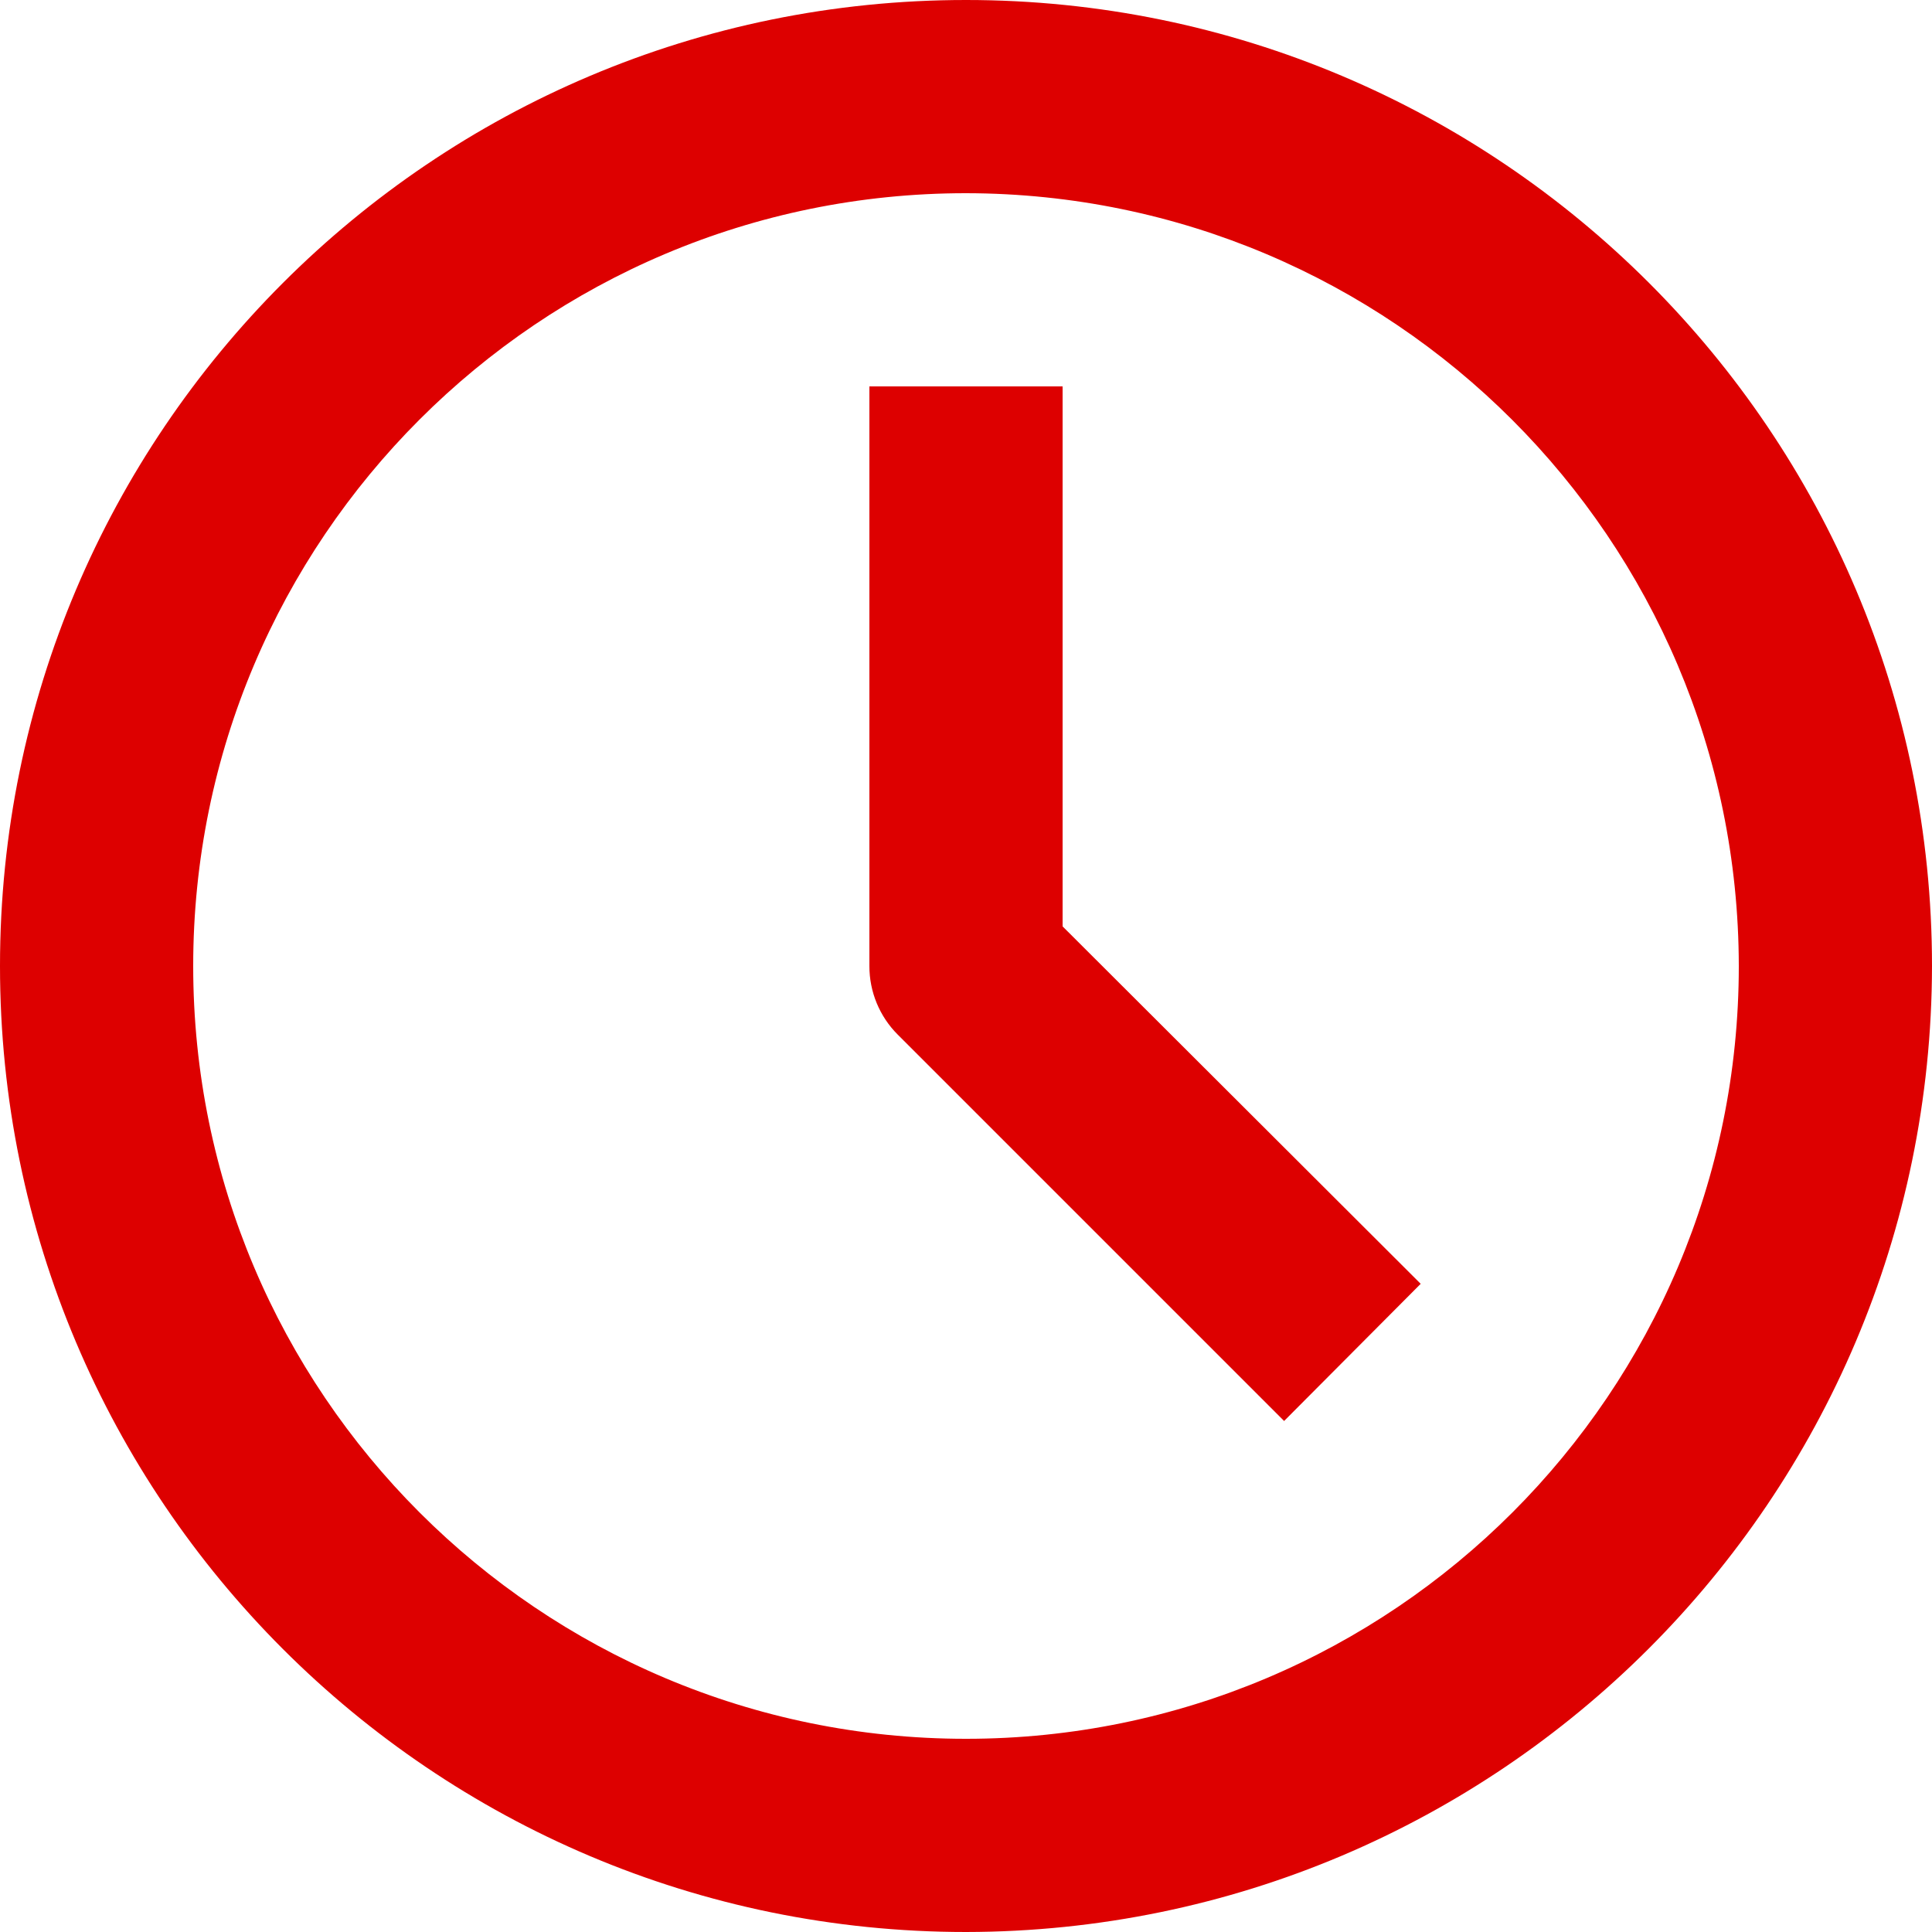
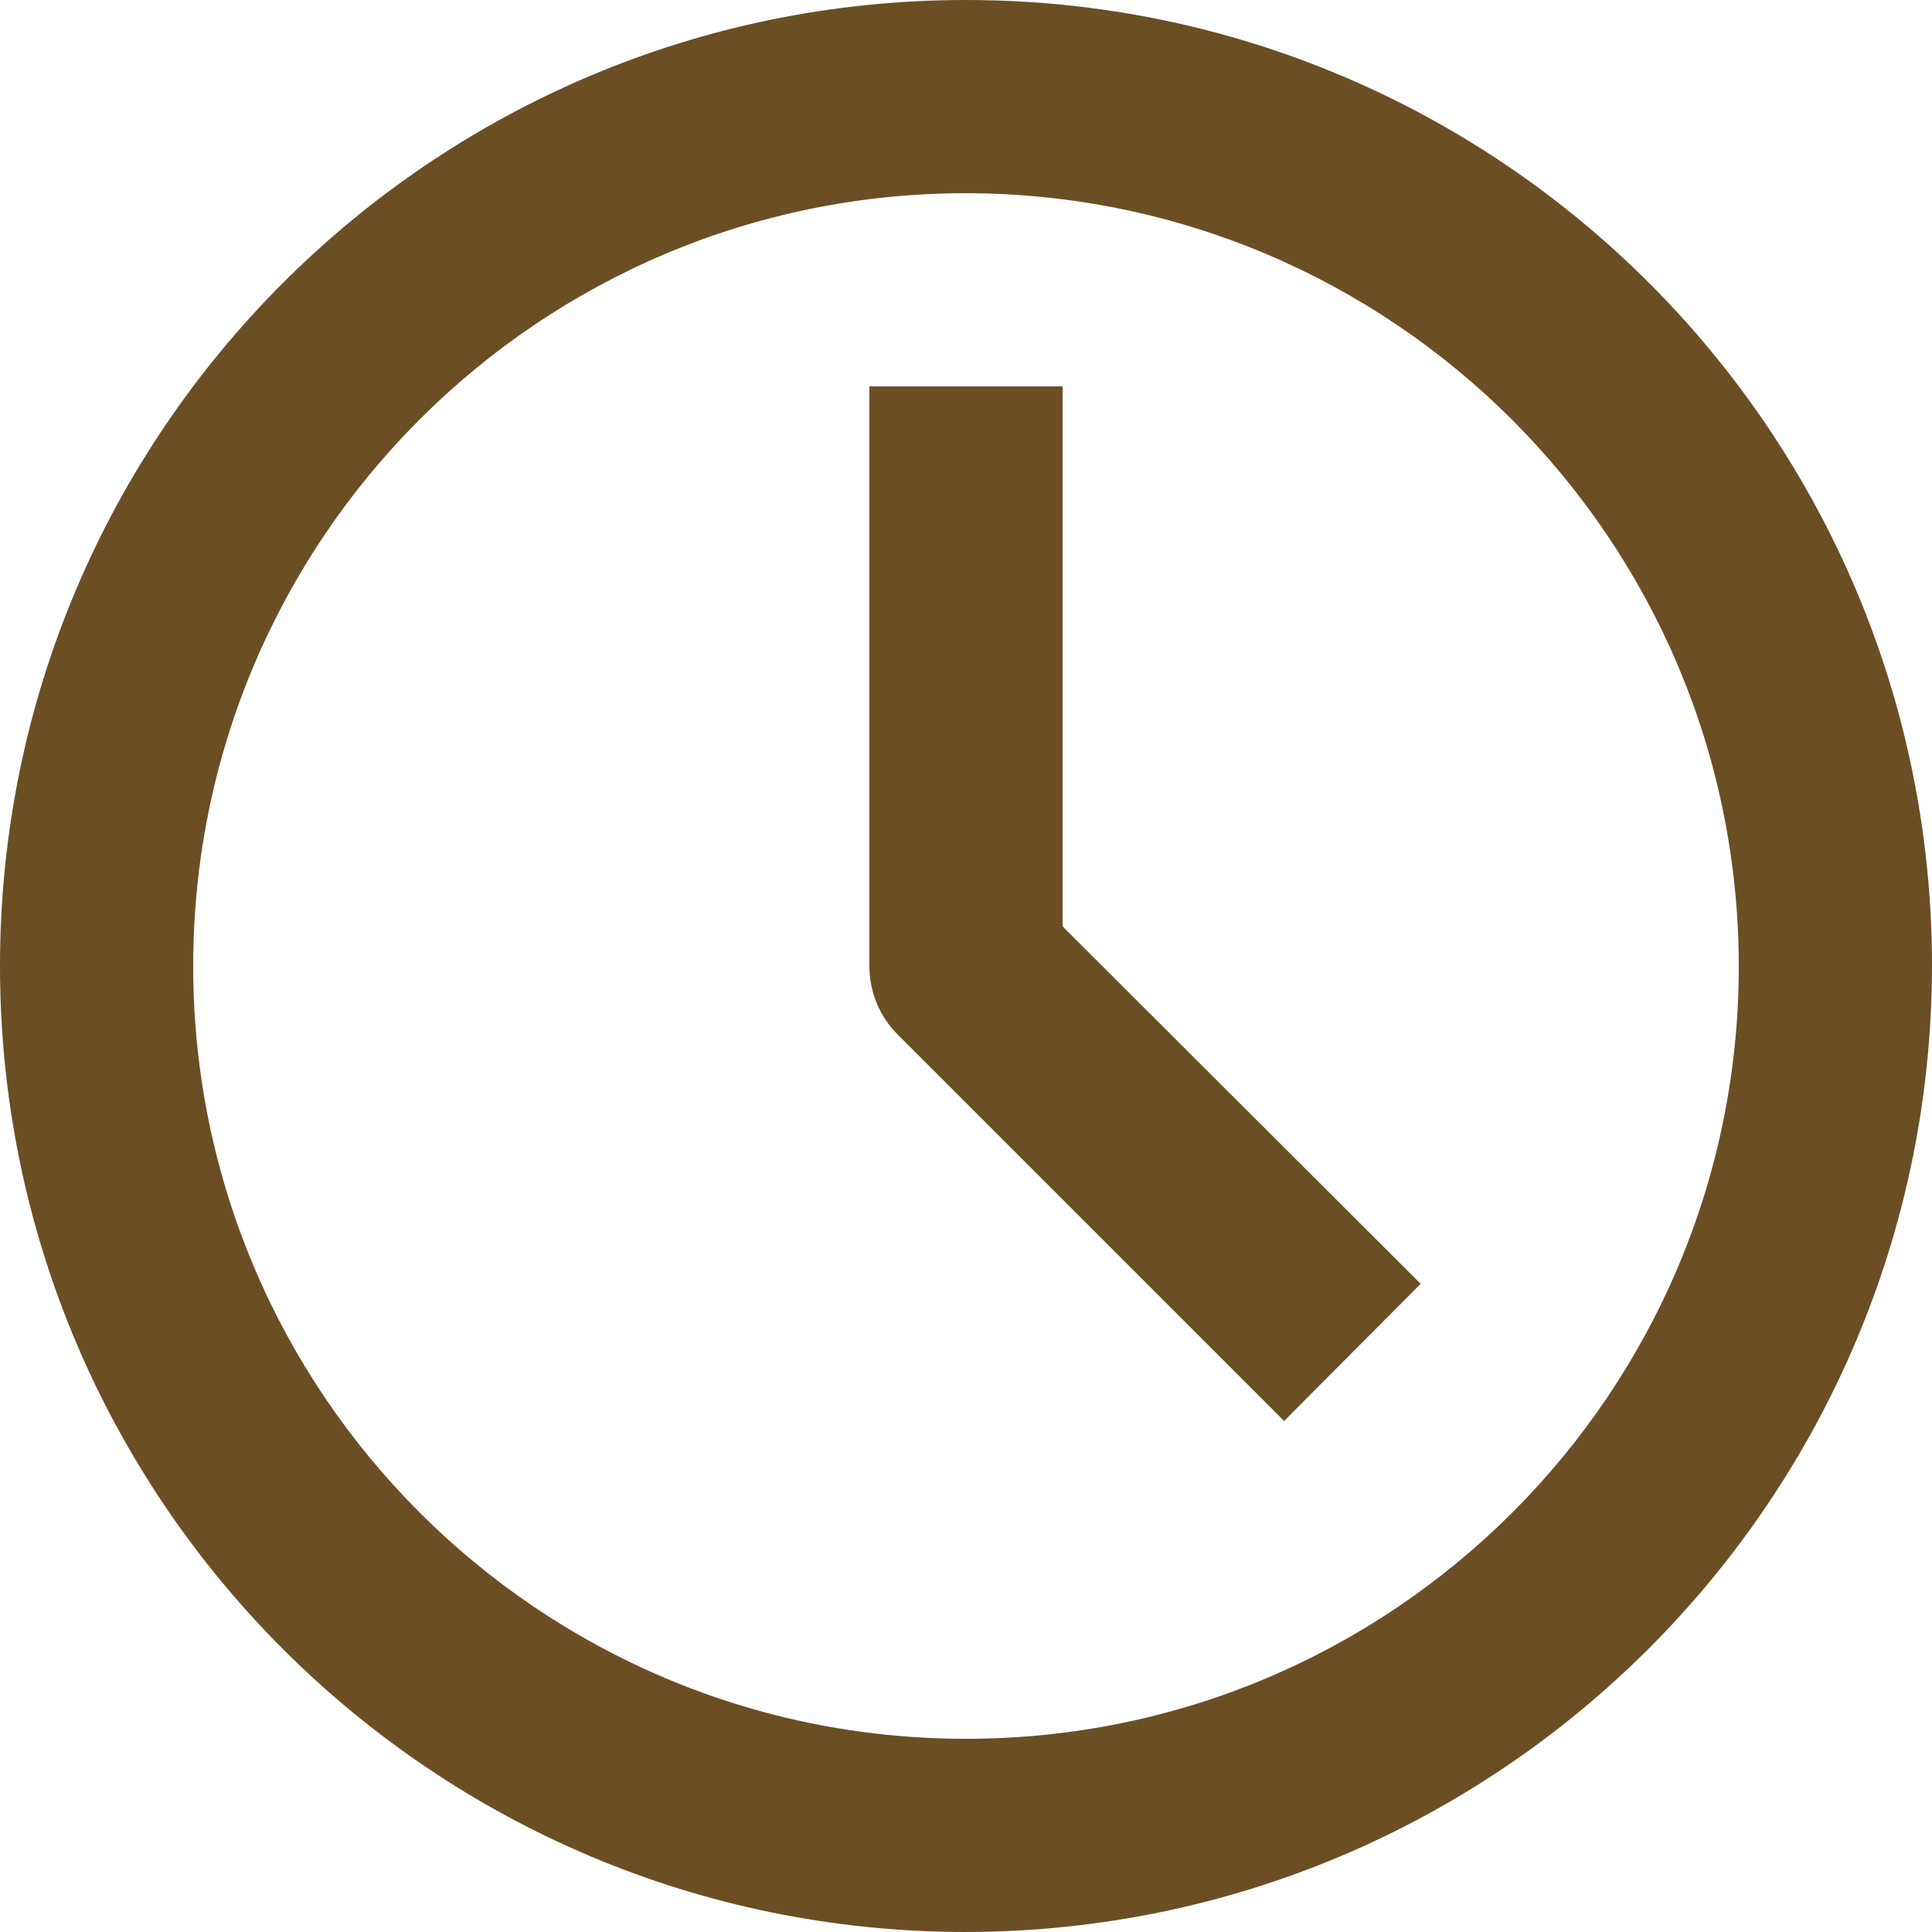
<svg xmlns="http://www.w3.org/2000/svg" width="20" height="20" viewBox="0 0 20 20">
-   <path d="M971,4616a10,10,0,1,1,10-10A10.014,10.014,0,0,1,971,4616Zm0-18a8,8,0,1,0,8,8A8.01,8.01,0,0,0,971,4598Zm-.707,8.71,4,4,1.414-1.42-3.707-3.7V4600h-2v6A1,1,0,0,0,970.293,4606.71Z" transform="translate(-961 -4596)" fill="#d00" fill-rule="evenodd" />
+   <path d="M971,4616a10,10,0,1,1,10-10A10.014,10.014,0,0,1,971,4616Zm0-18a8,8,0,1,0,8,8A8.01,8.01,0,0,0,971,4598Zm-.707,8.71,4,4,1.414-1.42-3.707-3.7V4600h-2v6A1,1,0,0,0,970.293,4606.71Z" transform="translate(-961 -4596)" fill="#6c4e25" fill-rule="evenodd" />
</svg>
